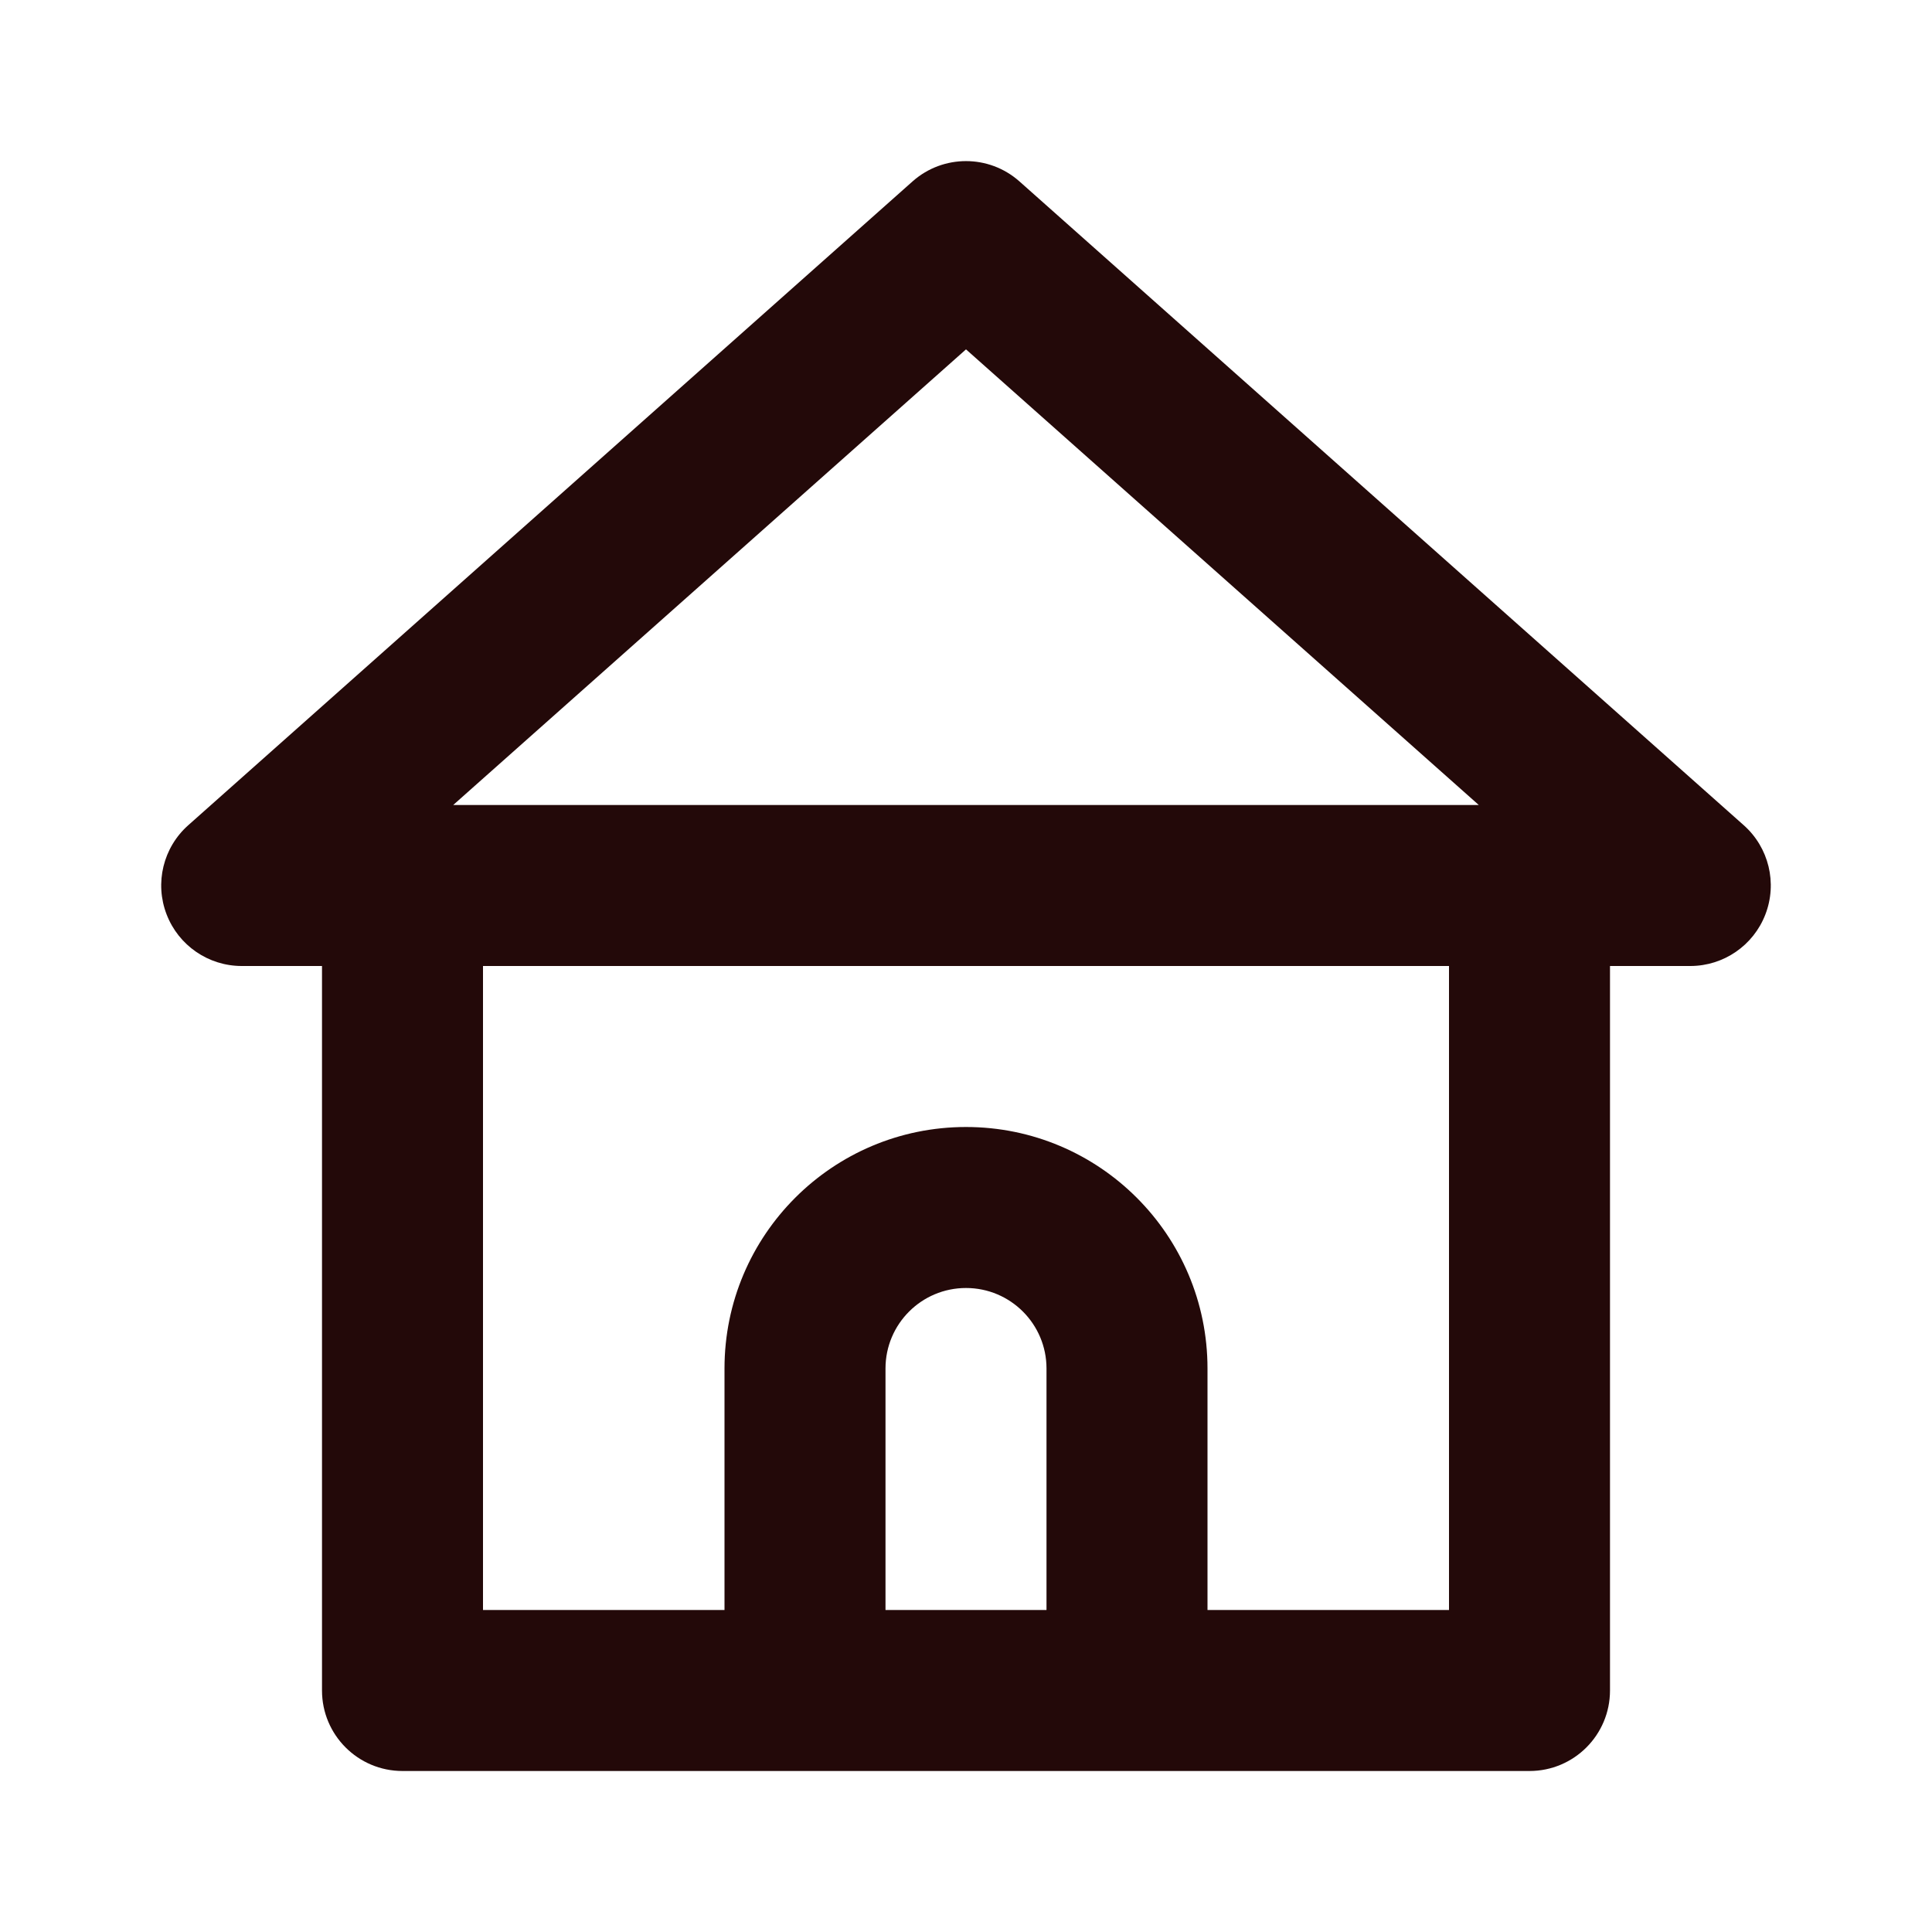
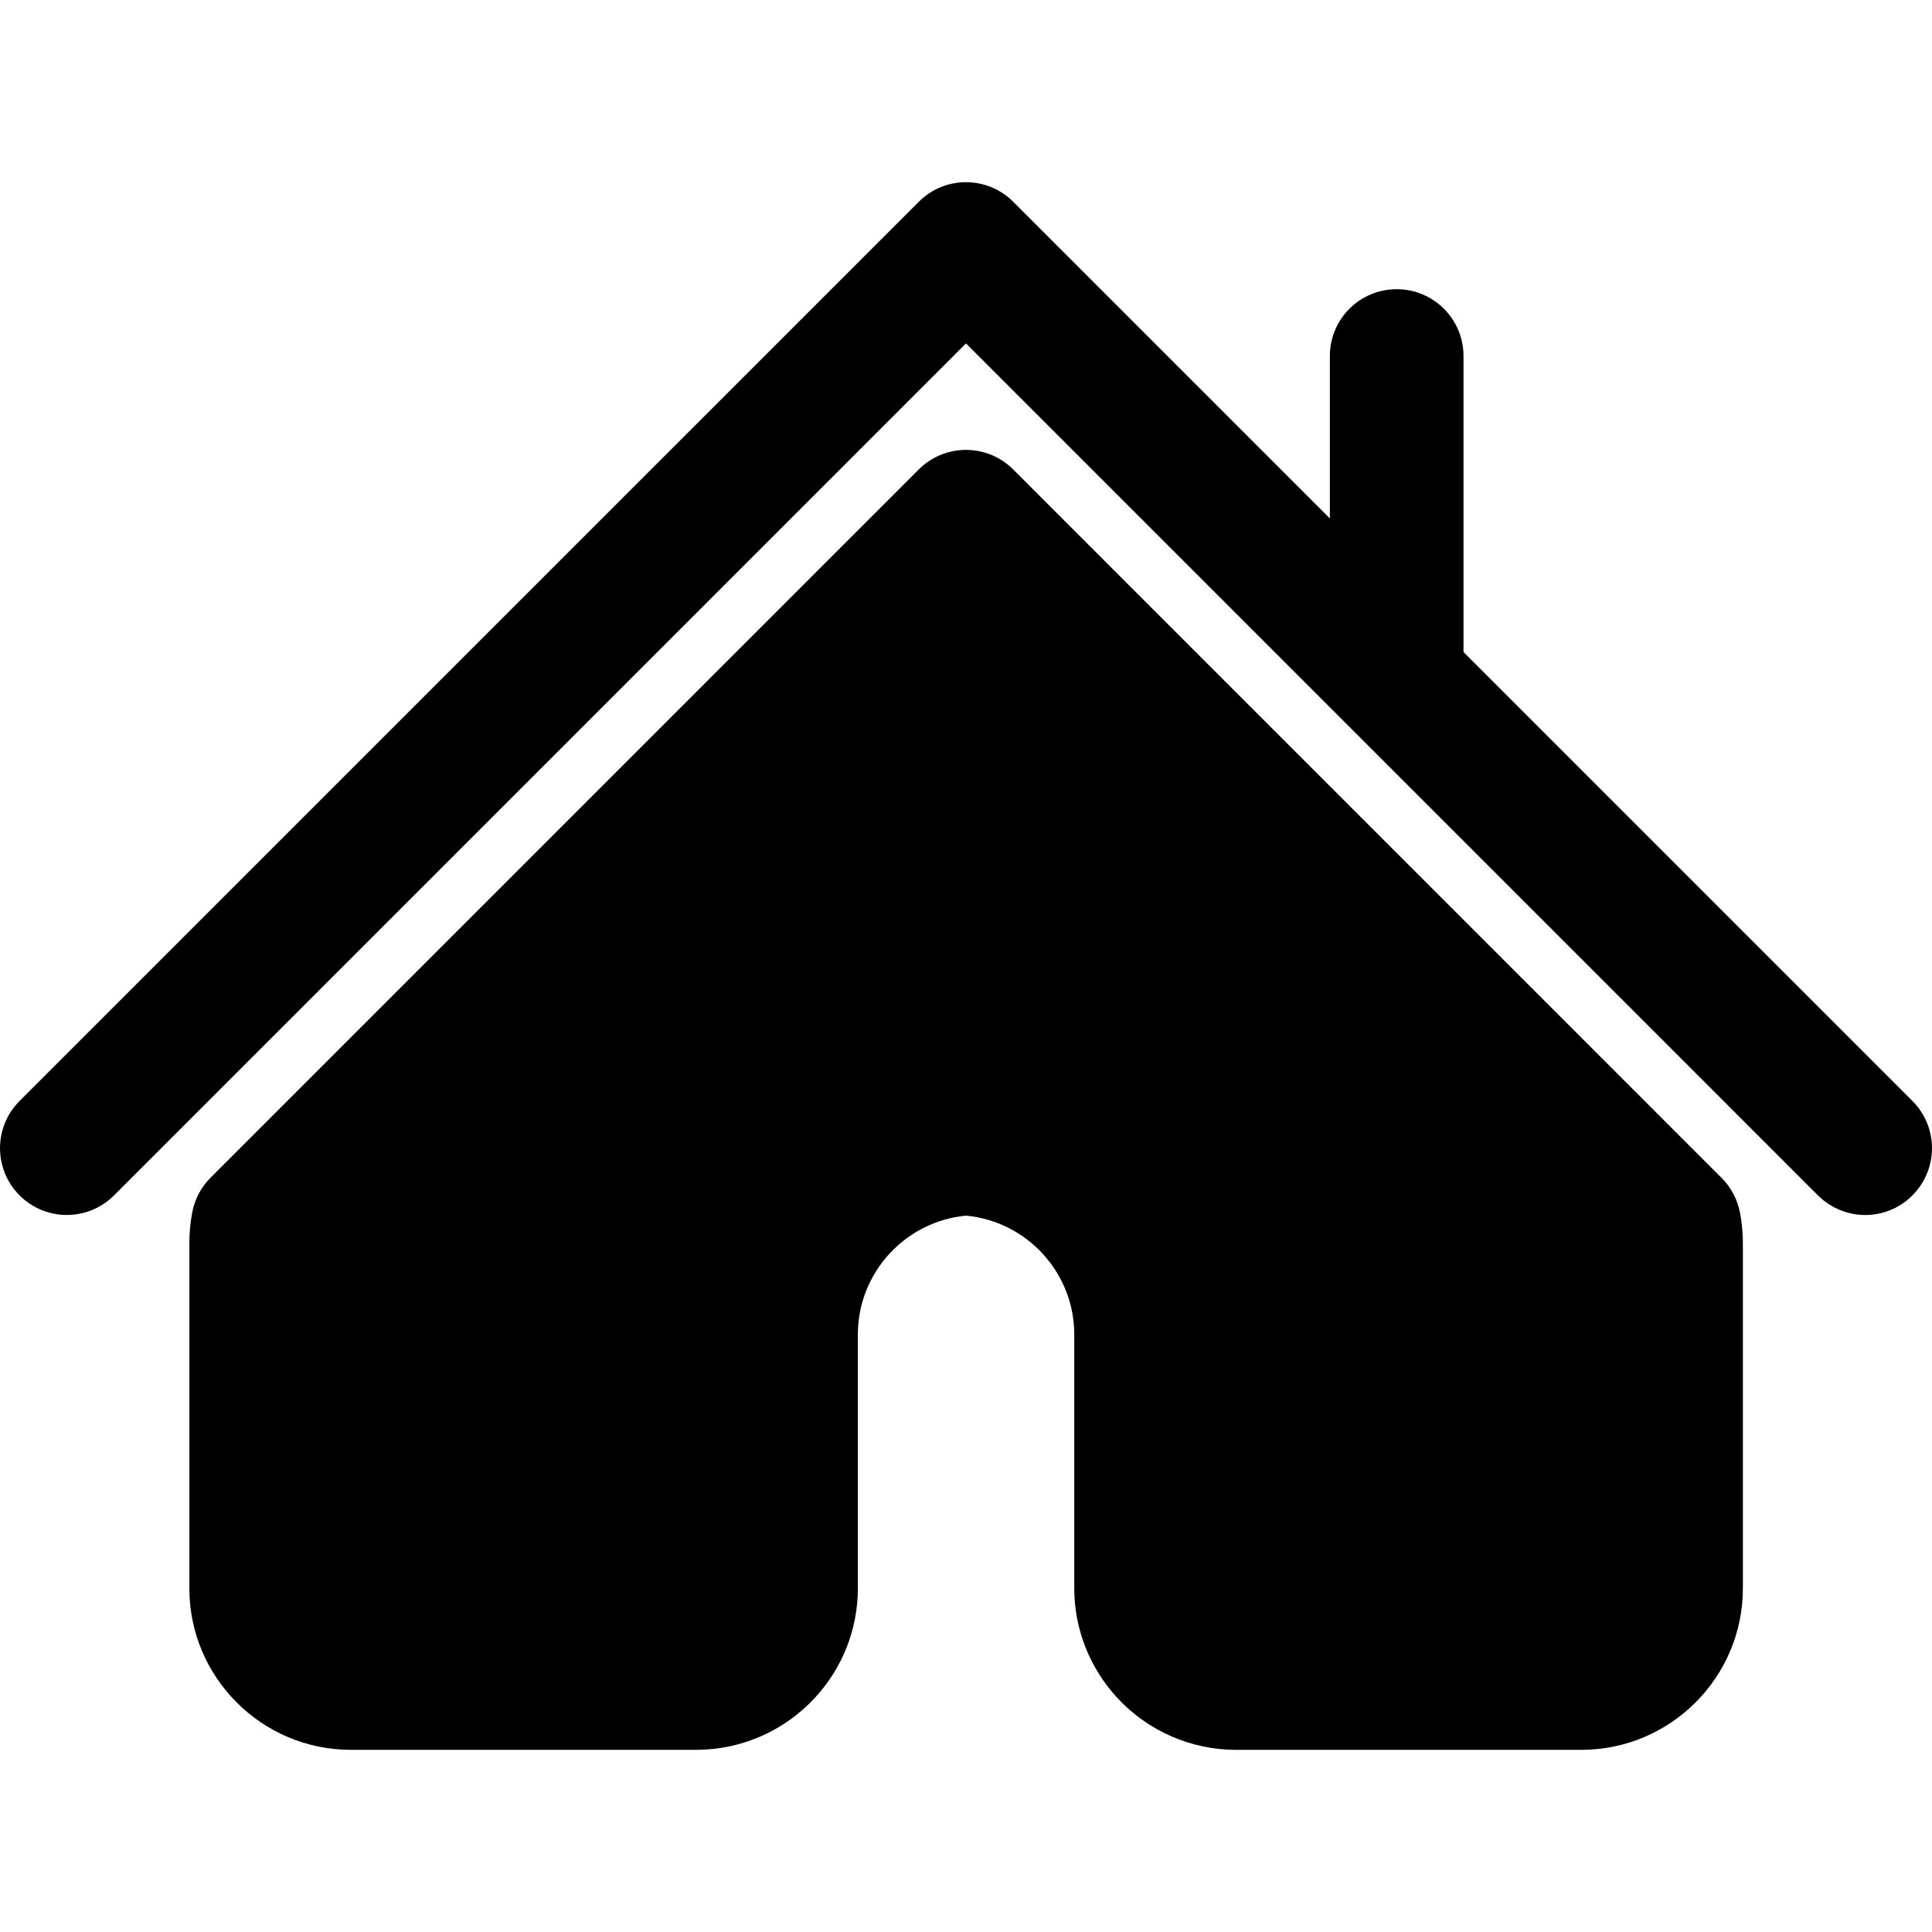
- <svg xmlns="http://www.w3.org/2000/svg" viewBox="0 0 24 24">
-   <path fill="#230909" d="M21.66,10.25l-9-8a1,1,0,0,0-1.32,0l-9,8a1,1,0,0,0-.27,1.11A1,1,0,0,0,3,12H4v9a1,1,0,0,0,1,1H19a1,1,0,0,0,1-1V12h1a1,1,0,0,0,.93-.64A1,1,0,0,0,21.66,10.25ZM13,20H11V17a1,1,0,0,1,2,0Zm5,0H15V17a3,3,0,0,0-6,0v3H6V12H18ZM5.63,10,12,4.34,18.37,10Z" />
+ <svg xmlns="http://www.w3.org/2000/svg" version="1.1" id="Capa_1" x="0px" y="0px" width="59.465px" height="59.465px" viewBox="0 0 59.465 59.465" style="enable-background:new 0 0 59.465 59.465;" xml:space="preserve">
+   <g>
+     <g>
+       <path d="M58.862,33.886L45.045,20.069v-9.112c0-1.136-0.921-2.056-2.056-2.056c-1.137,0-2.057,0.92-2.057,2.056v5.001L31.185,6.21    c-0.801-0.803-2.104-0.803-2.905,0L0.603,33.886c-0.803,0.804-0.803,2.104,0,2.907c0.802,0.803,2.104,0.803,2.907,0L29.732,10.57    l26.223,26.223c0.401,0.398,0.93,0.604,1.455,0.604c0.522,0,1.051-0.201,1.452-0.604C59.665,35.988,59.665,34.689,58.862,33.886z" />
+       <path d="M52.979,36.245L31.185,14.449c-0.385-0.385-0.908-0.602-1.454-0.602c-0.545,0-1.068,0.217-1.453,0.602L6.484,36.245    c-0.291,0.288-0.487,0.659-0.565,1.062c-0.061,0.314-0.091,0.633-0.091,0.942v10.638c0,2.739,2.229,4.971,4.969,4.971h10.638    c1.378,0,2.707-0.582,3.645-1.599c0.854-0.923,1.324-2.12,1.324-3.373v-7.812c0-1.896,1.453-3.48,3.33-3.658    c1.878,0.178,3.331,1.762,3.331,3.658v7.812c0,1.252,0.472,2.45,1.324,3.373c0.938,1.017,2.269,1.599,3.646,1.599h10.638    c2.74,0,4.971-2.229,4.971-4.972V38.252c0-0.312-0.031-0.63-0.092-0.941C53.471,36.904,53.271,36.533,52.979,36.245z" />
+     </g>
+   </g>
+   <g>
+ </g>
+   <g>
+ </g>
+   <g>
+ </g>
+   <g>
+ </g>
+   <g>
+ </g>
+   <g>
+ </g>
+   <g>
+ </g>
+   <g>
+ </g>
+   <g>
+ </g>
+   <g>
+ </g>
+   <g>
+ </g>
+   <g>
+ </g>
+   <g>
+ </g>
+   <g>
+ </g>
+   <g>
+ </g>
</svg>
